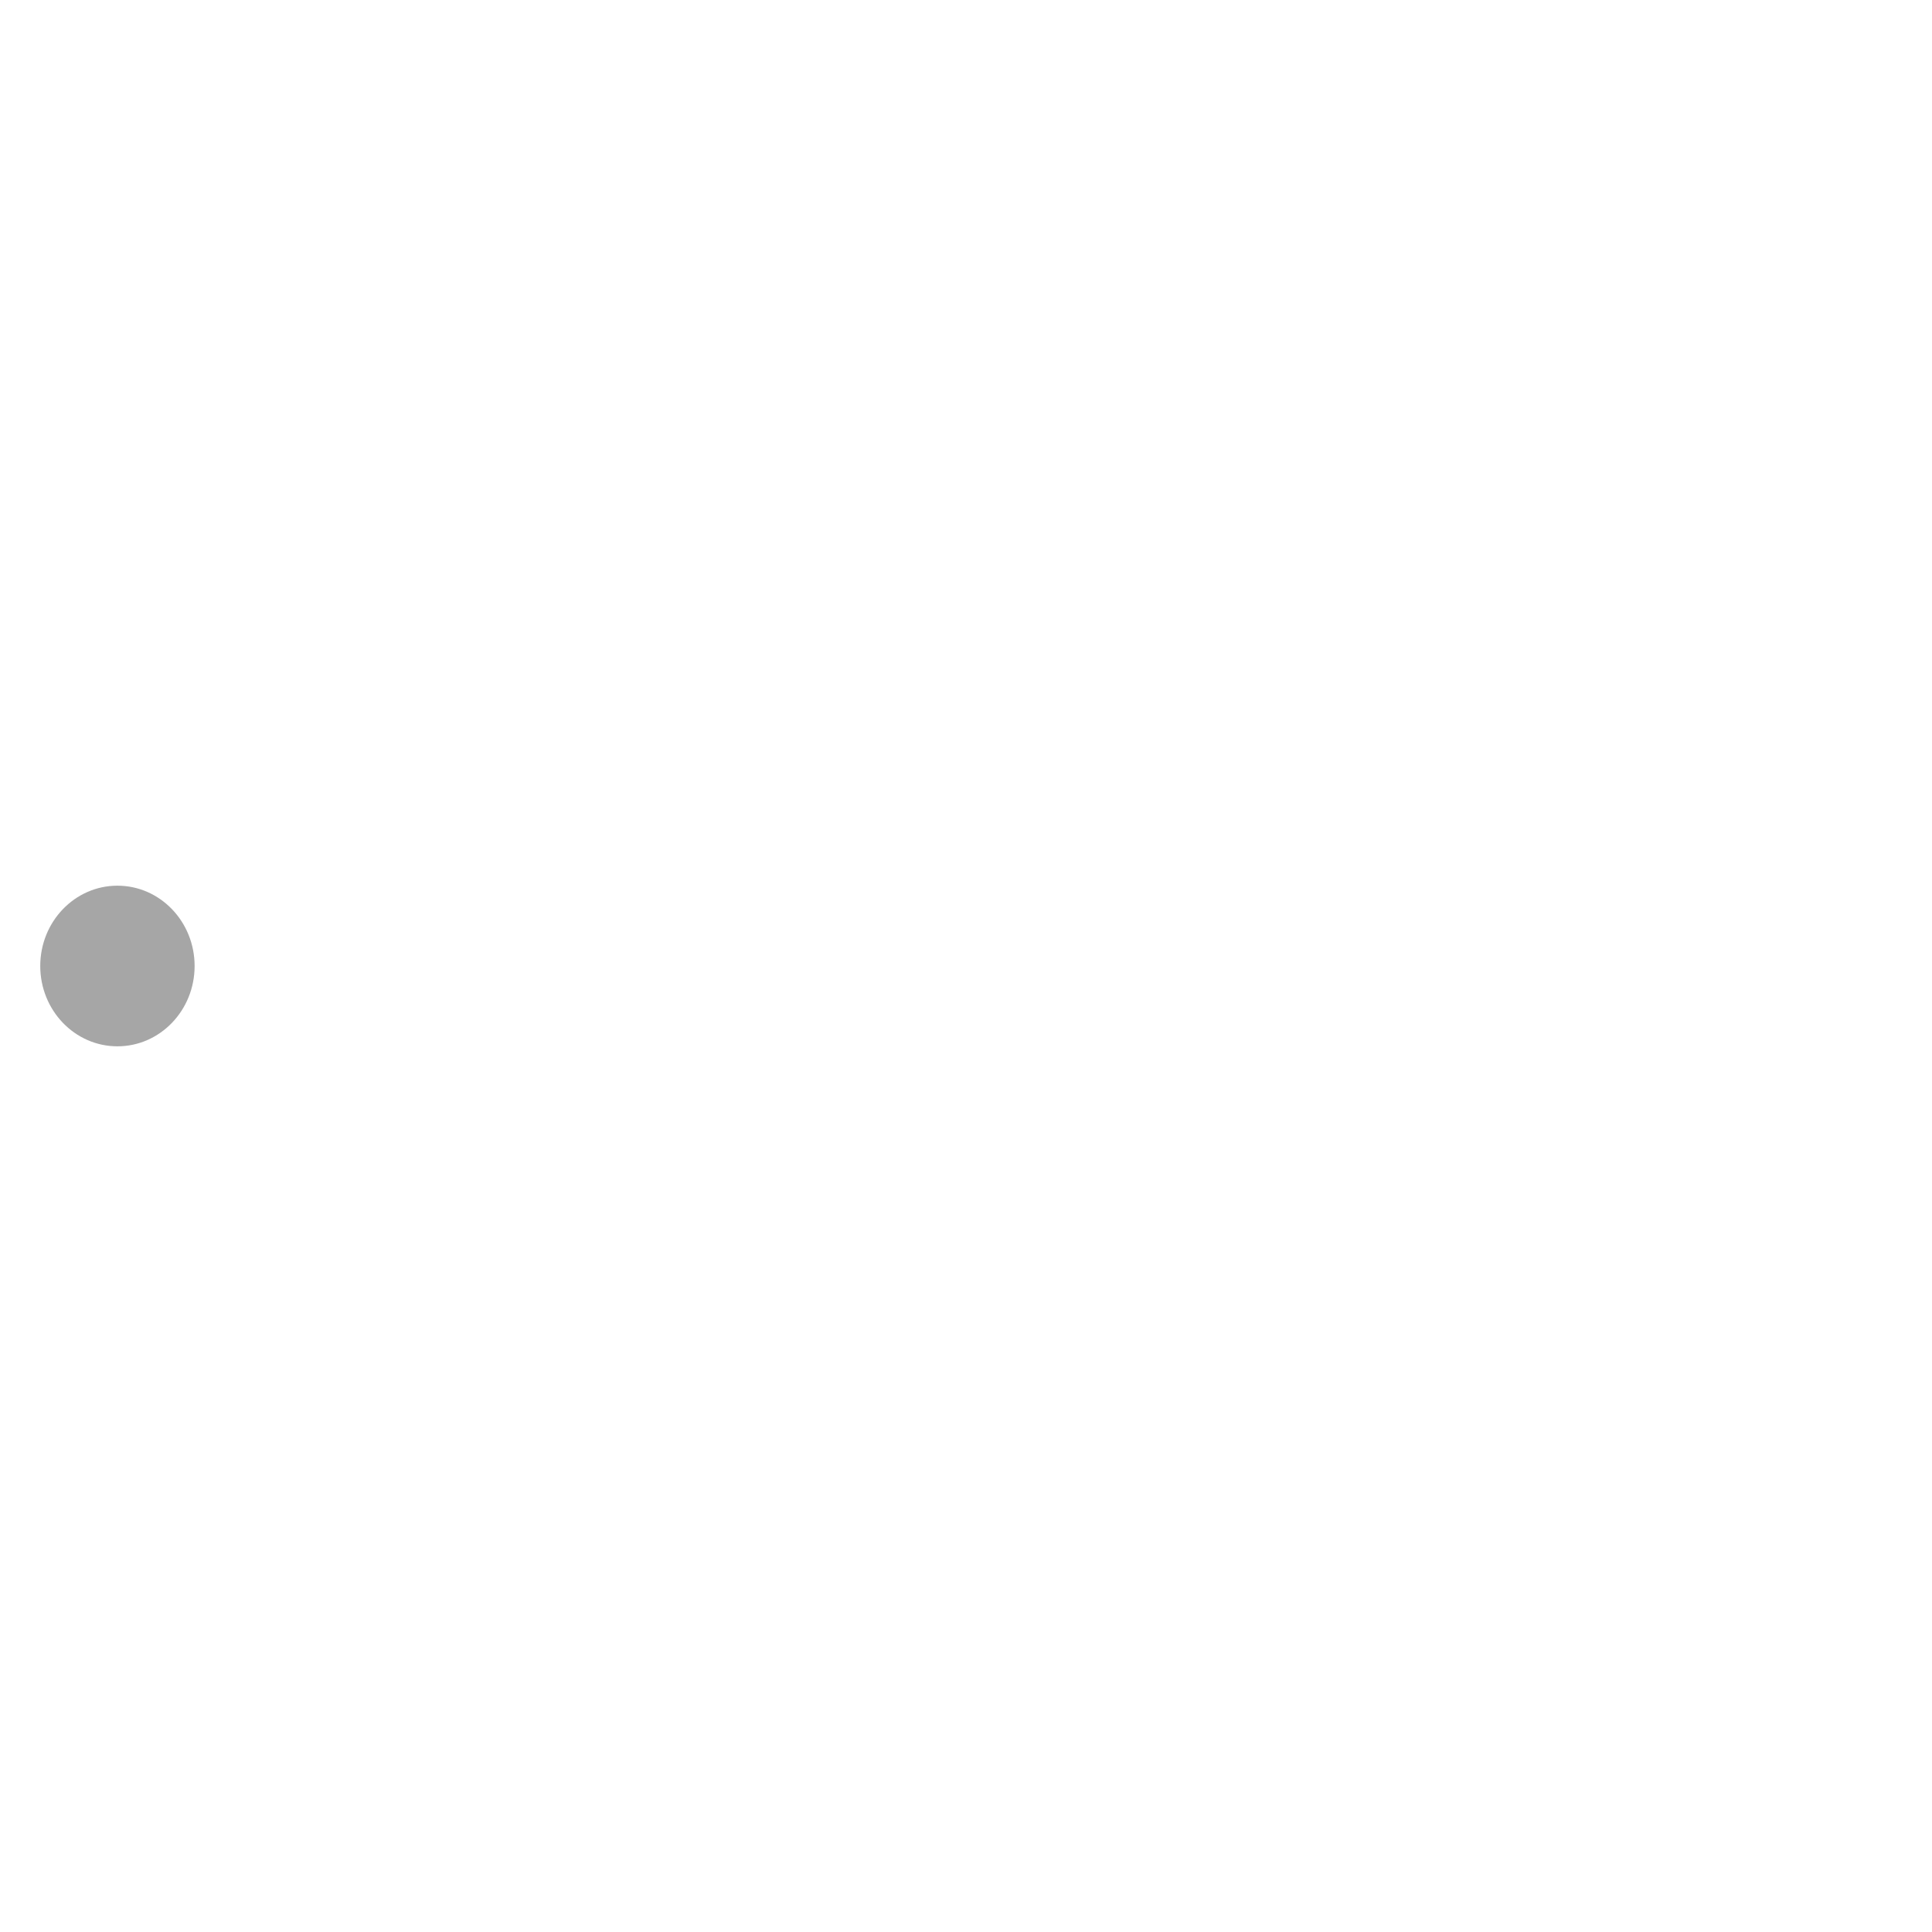
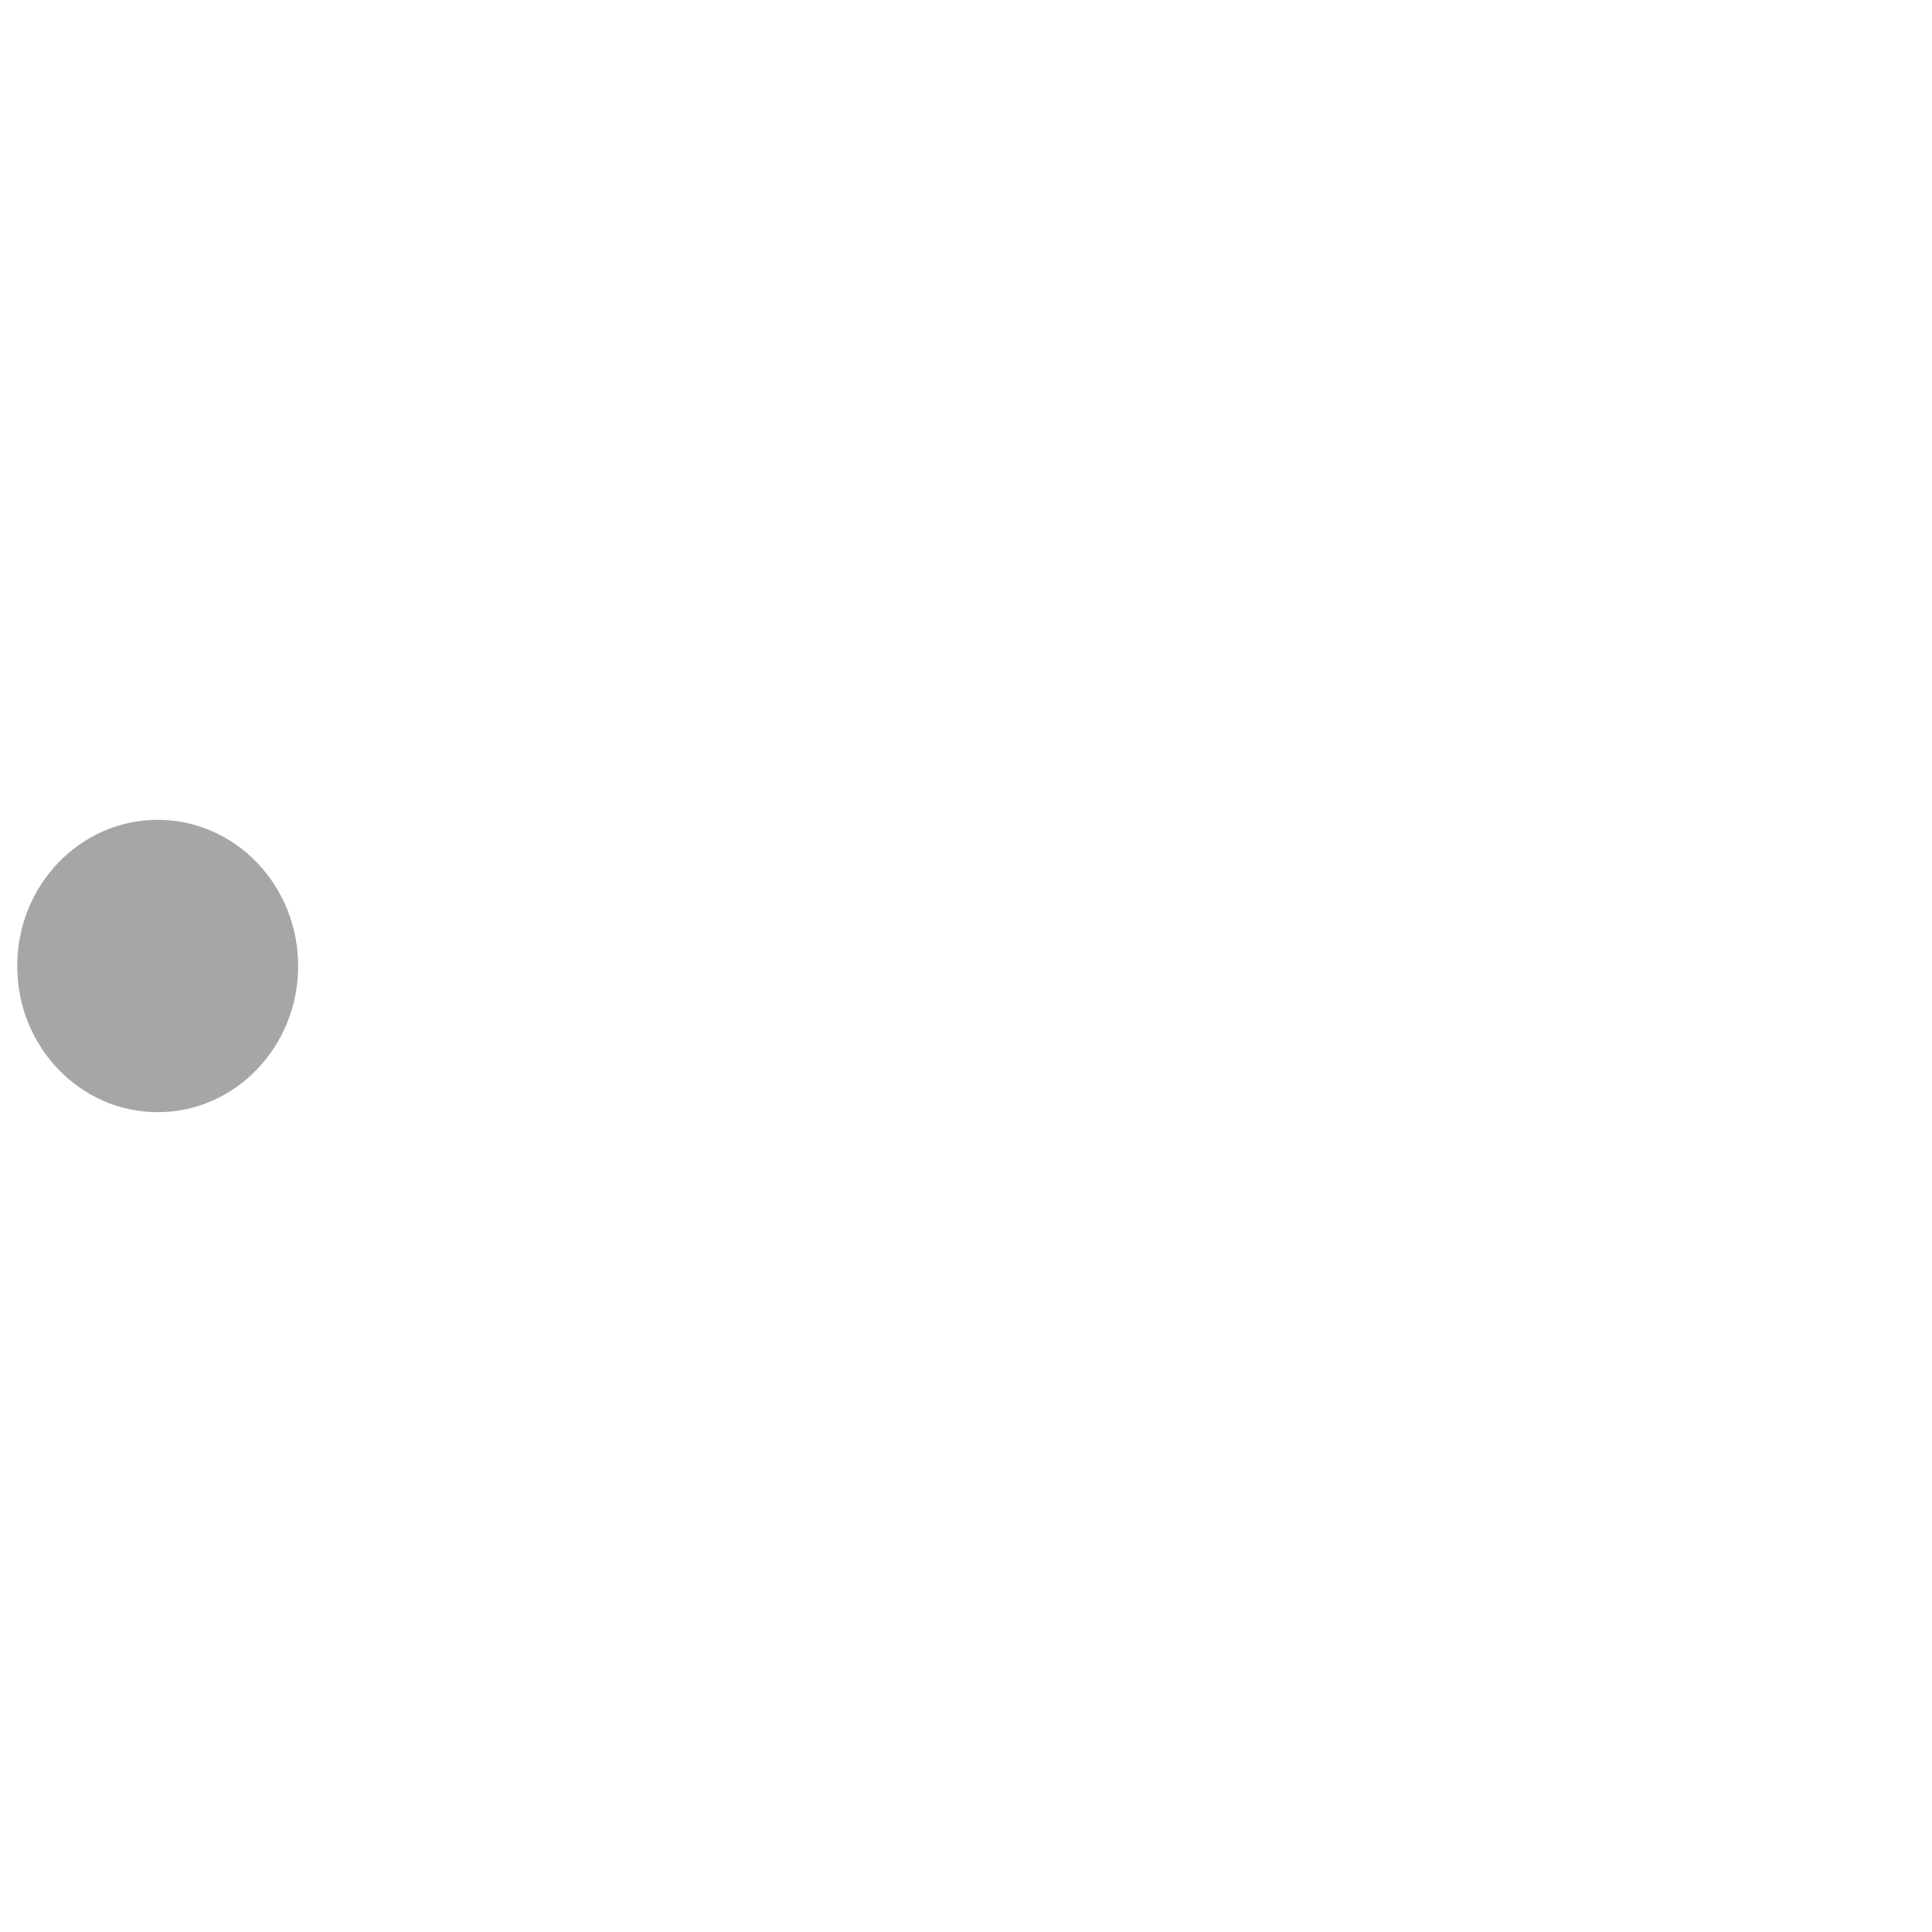
<svg xmlns="http://www.w3.org/2000/svg" width="96" height="96" id="svg11252" version="1.1">
  <defs id="defs11254" />
  <g id="layer1" style="display:inline">
-     <g id="one">
-       <rect y="0" x="0" height="96" width="96" id="rect4138" style="color:#000000;clip-rule:nonzero;display:inline;overflow:visible;visibility:visible;opacity:1;isolation:auto;mix-blend-mode:normal;color-interpolation:sRGB;color-interpolation-filters:linearRGB;solid-color:#000000;solid-opacity:1;fill:none;fill-opacity:1;fill-rule:nonzero;stroke:none;stroke-width:0.956;stroke-linecap:butt;stroke-linejoin:miter;stroke-miterlimit:4;stroke-dasharray:none;stroke-dashoffset:0;stroke-opacity:1;marker:none;marker-start:none;color-rendering:auto;image-rendering:auto;shape-rendering:auto;text-rendering:auto;enable-background:accumulate" />
-       <ellipse ry="3.991" rx="3.835" cy="48" cx="5.835" id="path3762-2" style="opacity:1;fill:#a6a6a6;fill-opacity:1;stroke:none;stroke-width:0.956;stroke-linecap:butt;stroke-linejoin:miter;stroke-miterlimit:4;stroke-dasharray:none;stroke-dashoffset:0;stroke-opacity:1;marker:none;marker-start:none" />
-     </g>
+     <rect style="color:#000000;fill:none;stroke:none;stroke-width:0.956;marker:none;visibility:visible;display:inline;overflow:visible;enable-background:accumulate" id="rect4138" width="96" height="96" x="0" y="0" />
+     <ellipse style="fill:#a6a6a6;fill-opacity:1;stroke:none;stroke-width:0.956;marker:none" id="path3762-2" cx="5.835" cy="48" rx="3.835" ry="3.991" transform="matrix(1.82,0,0,1.82,-2.784557,-39.36)" />
  </g>
  <g id="layer2" style="display:inline" />
  <g id="layer3" style="display:inline" />
  <g id="layer4" style="display:inline" />
</svg>
